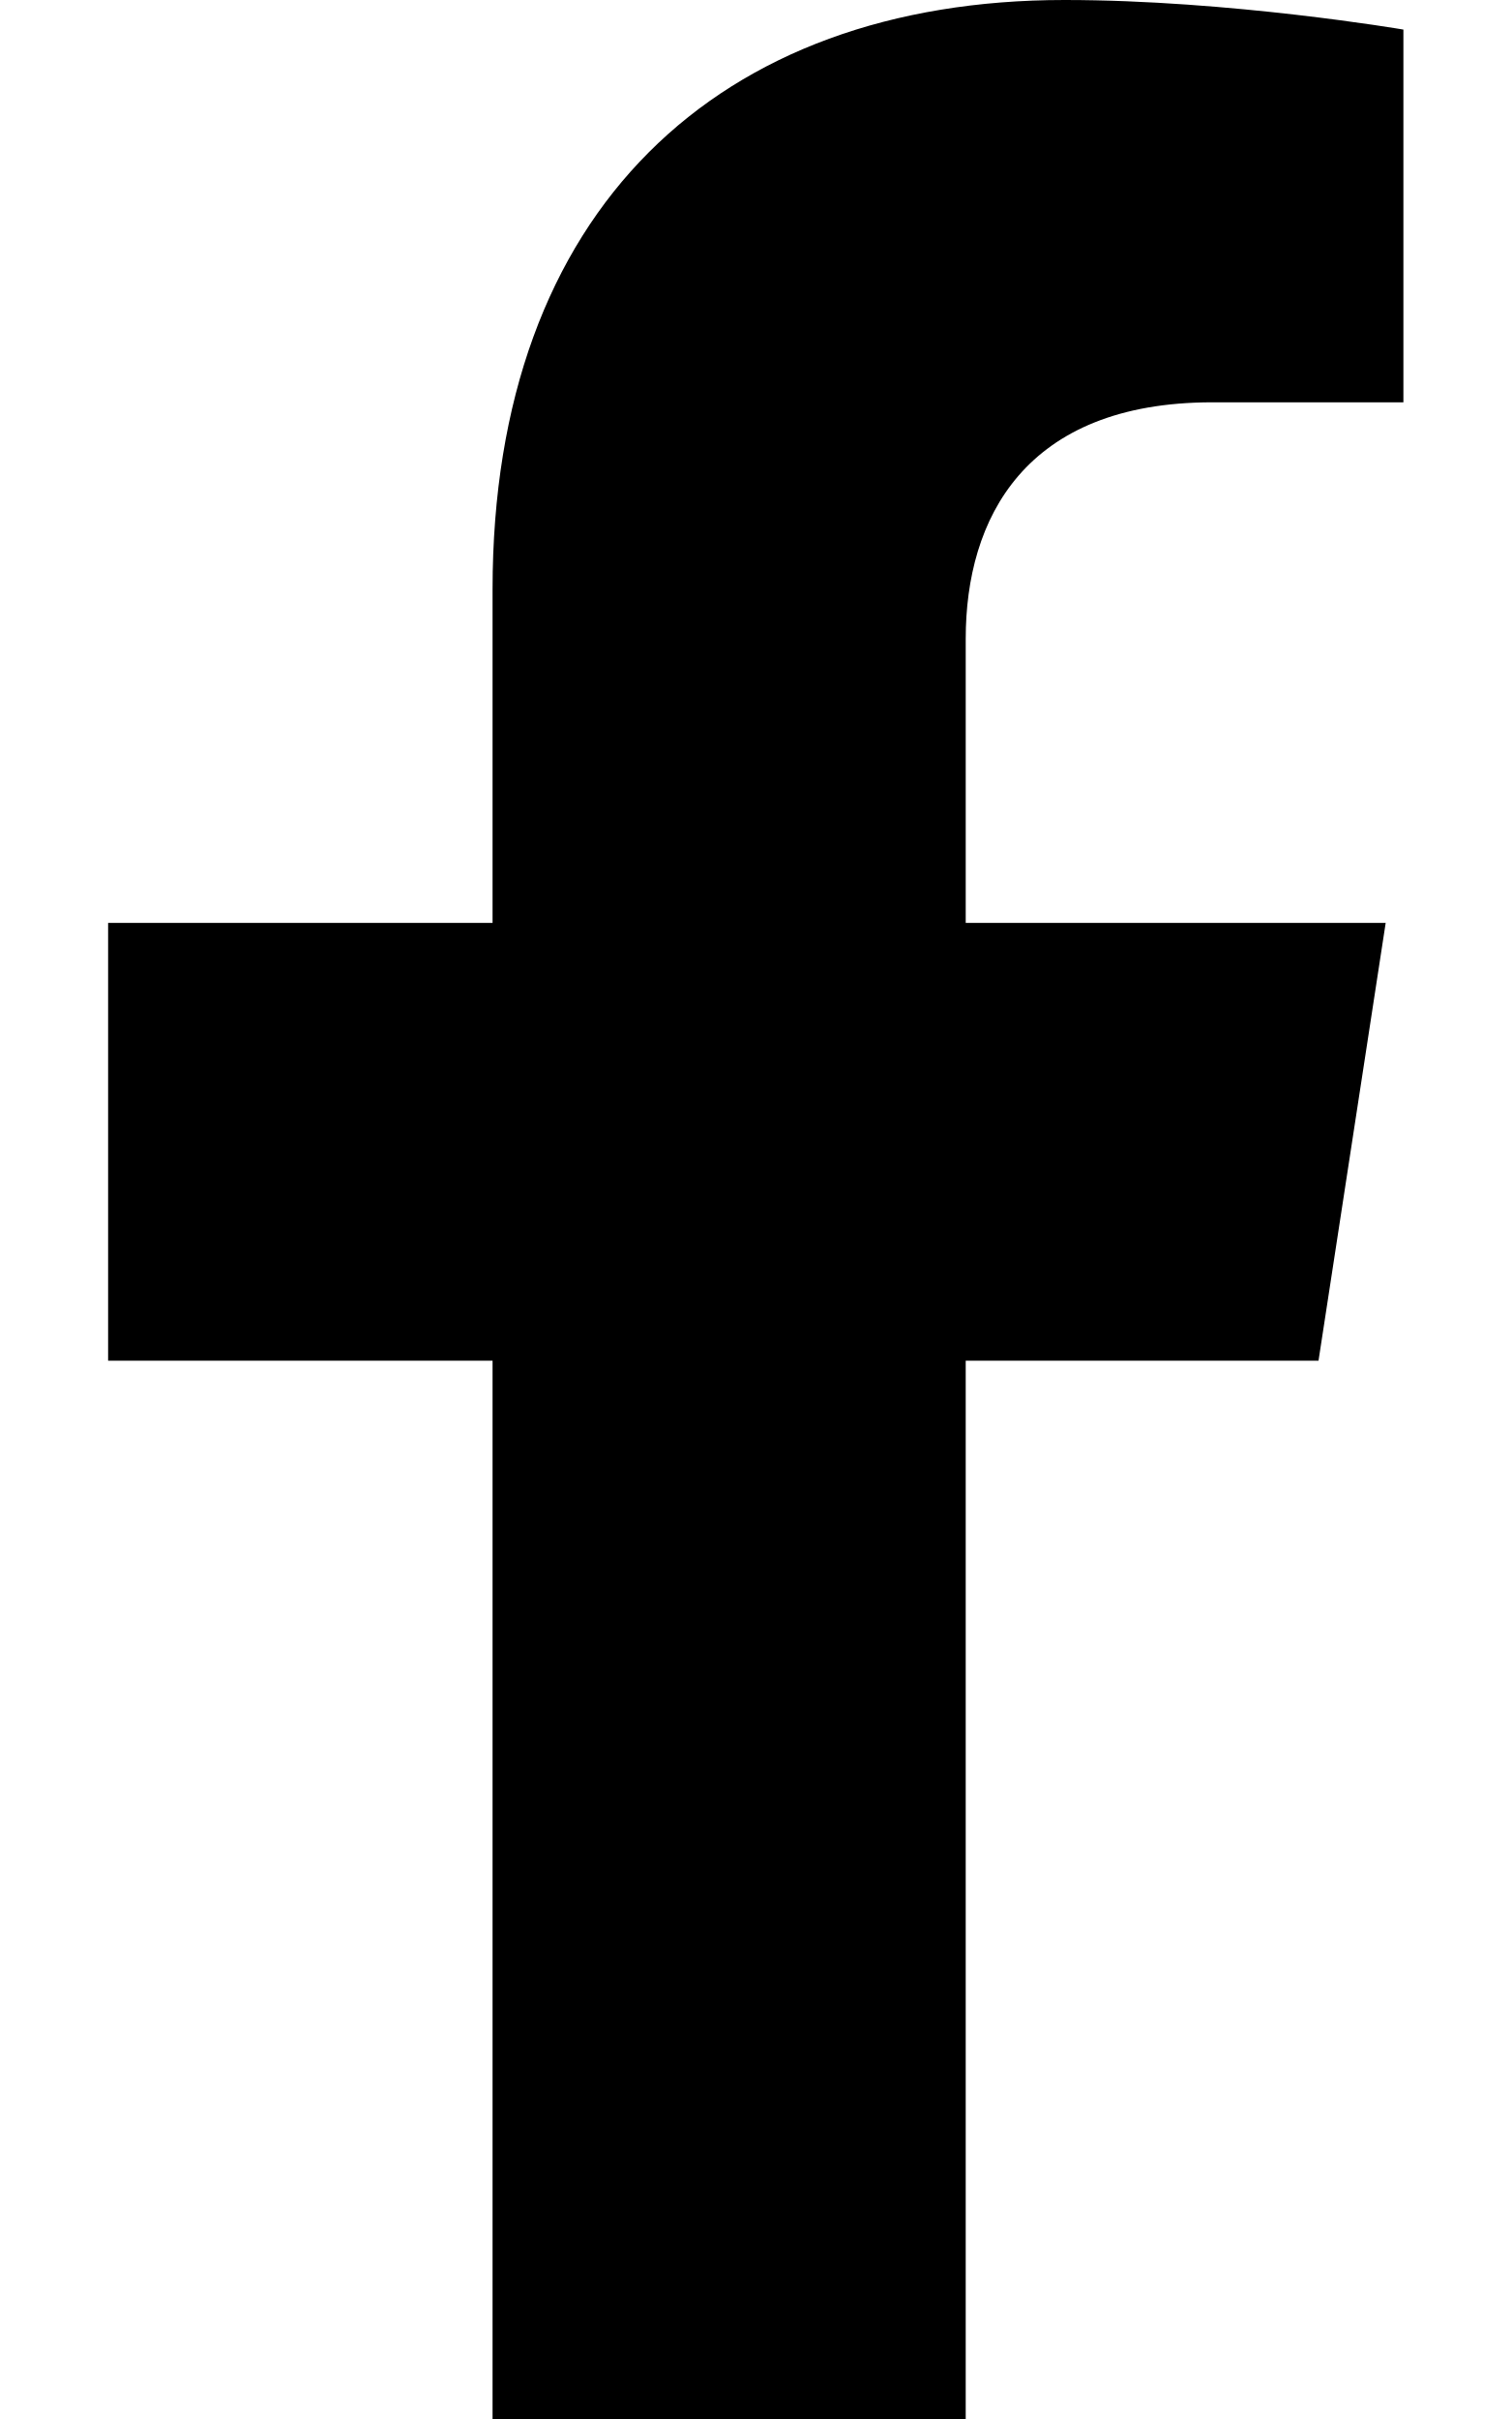
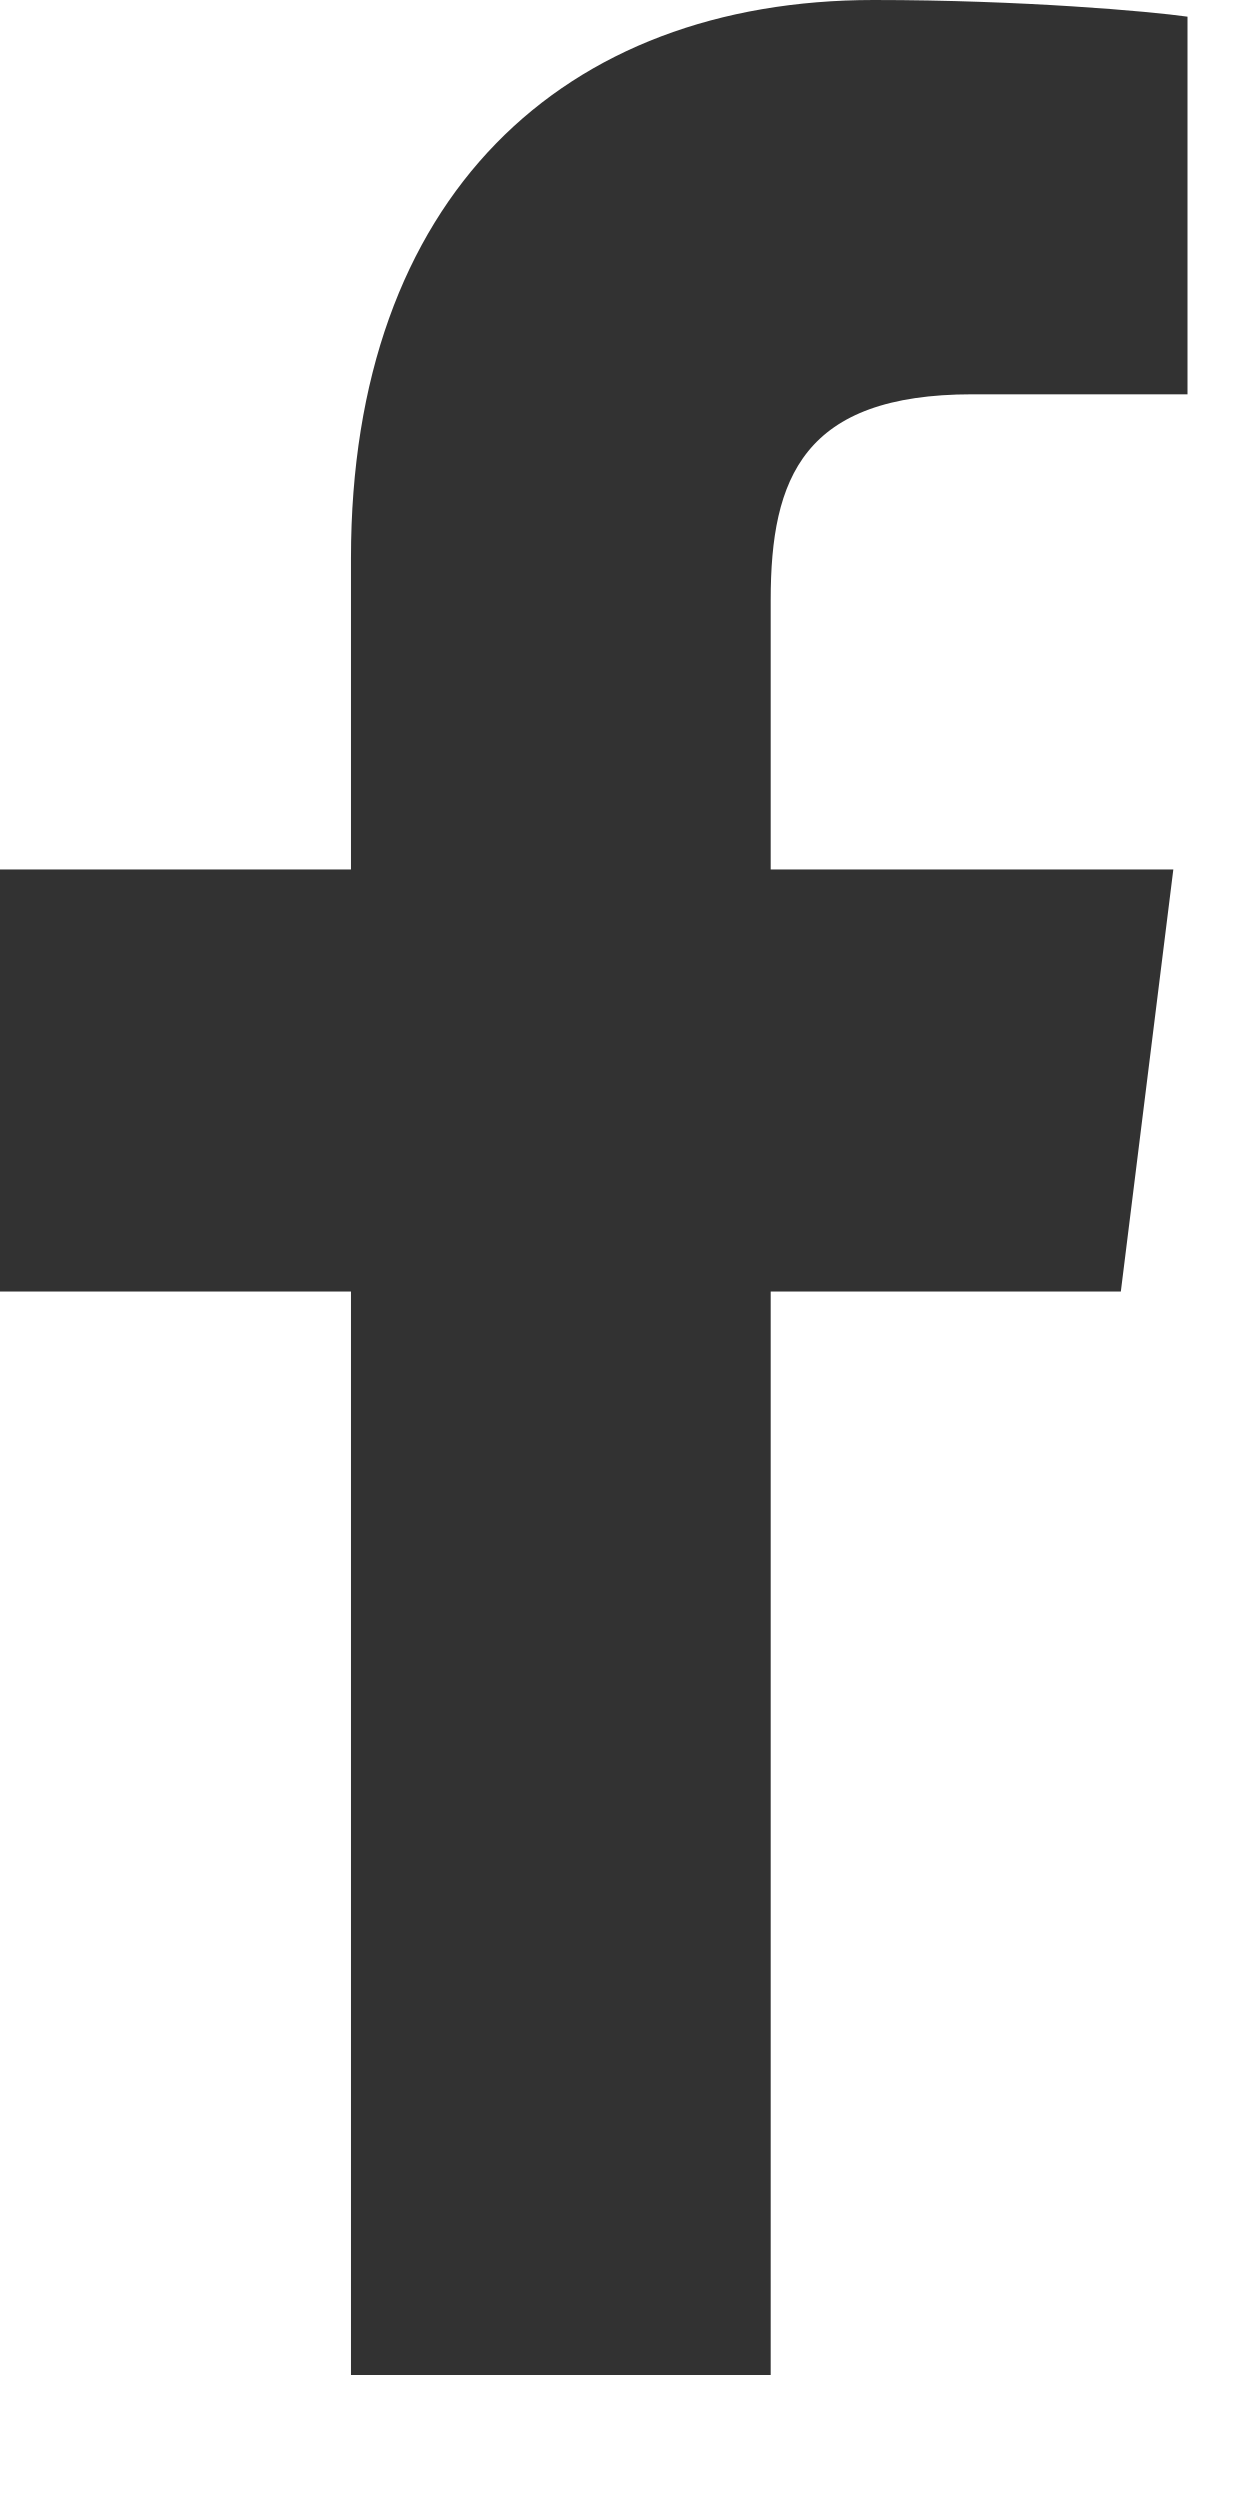
- <svg xmlns="http://www.w3.org/2000/svg" aria-hidden="true" focusable="false" data-prefix="fab" data-icon="facebook-f" role="img" viewBox="0 0 320 512" class="svg-inline--fa fa-facebook-f fa-w-10">
-   <path fill="currentColor" d="M279.14 288l14.22-92.66h-88.91v-60.13c0-25.35 12.42-50.06 52.24-50.06h40.42V6.26S260.43 0 225.36 0c-73.22 0-121.08 44.38-121.08 124.72v70.62H22.89V288h81.39v224h100.17V288z" class="" />
+ <svg xmlns="http://www.w3.org/2000/svg" width="9px" height="18px" viewBox="0 0 9 18" version="1.1">
+   <path d="M2.527 17.1L2.527 9.299L0 9.299L0 6.26L2.527 6.26L2.527 4.019C2.527 1.416 4.057 0 6.291 0C7.362 0 8.281 0.082 8.55 0.12L8.55 2.839L7 2.839C5.785 2.839 5.549 3.439 5.549 4.319L5.549 6.26L8.448 6.26L8.07 9.299L5.549 9.299L5.549 17.1L2.527 17.1Z" id="Fill-1" fill="#323232" fill-rule="evenodd" stroke="none" />
</svg>
